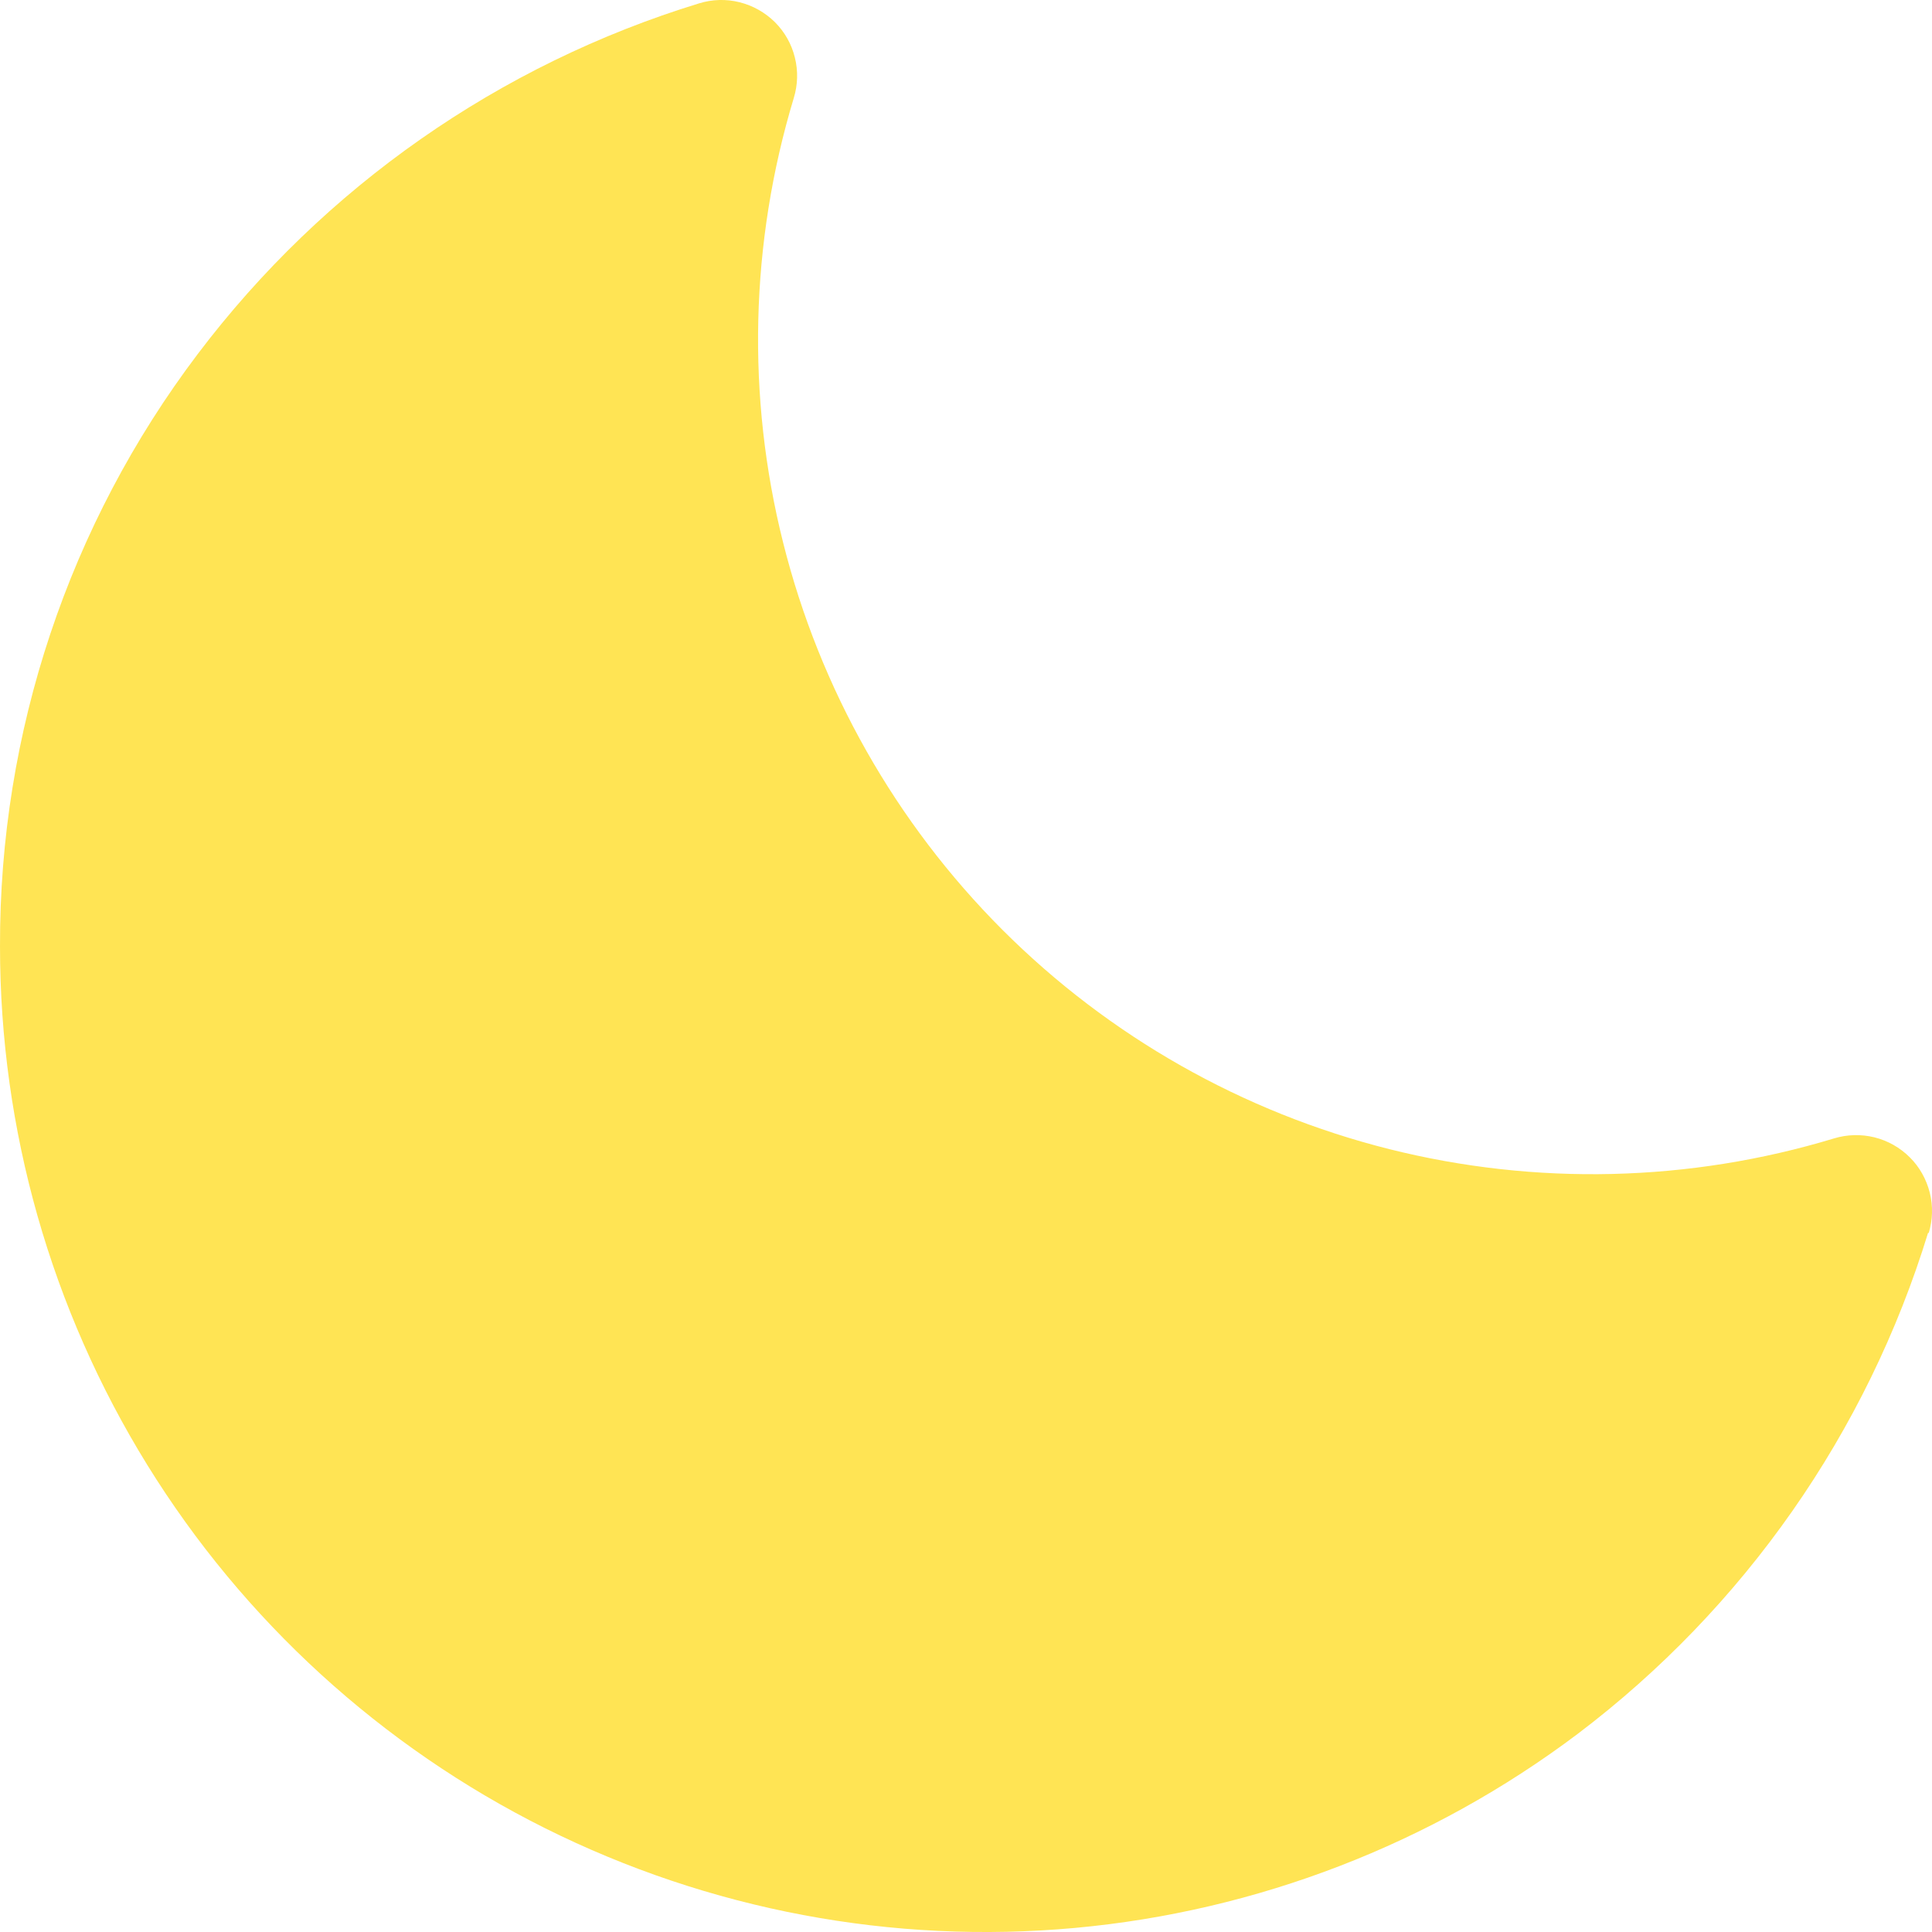
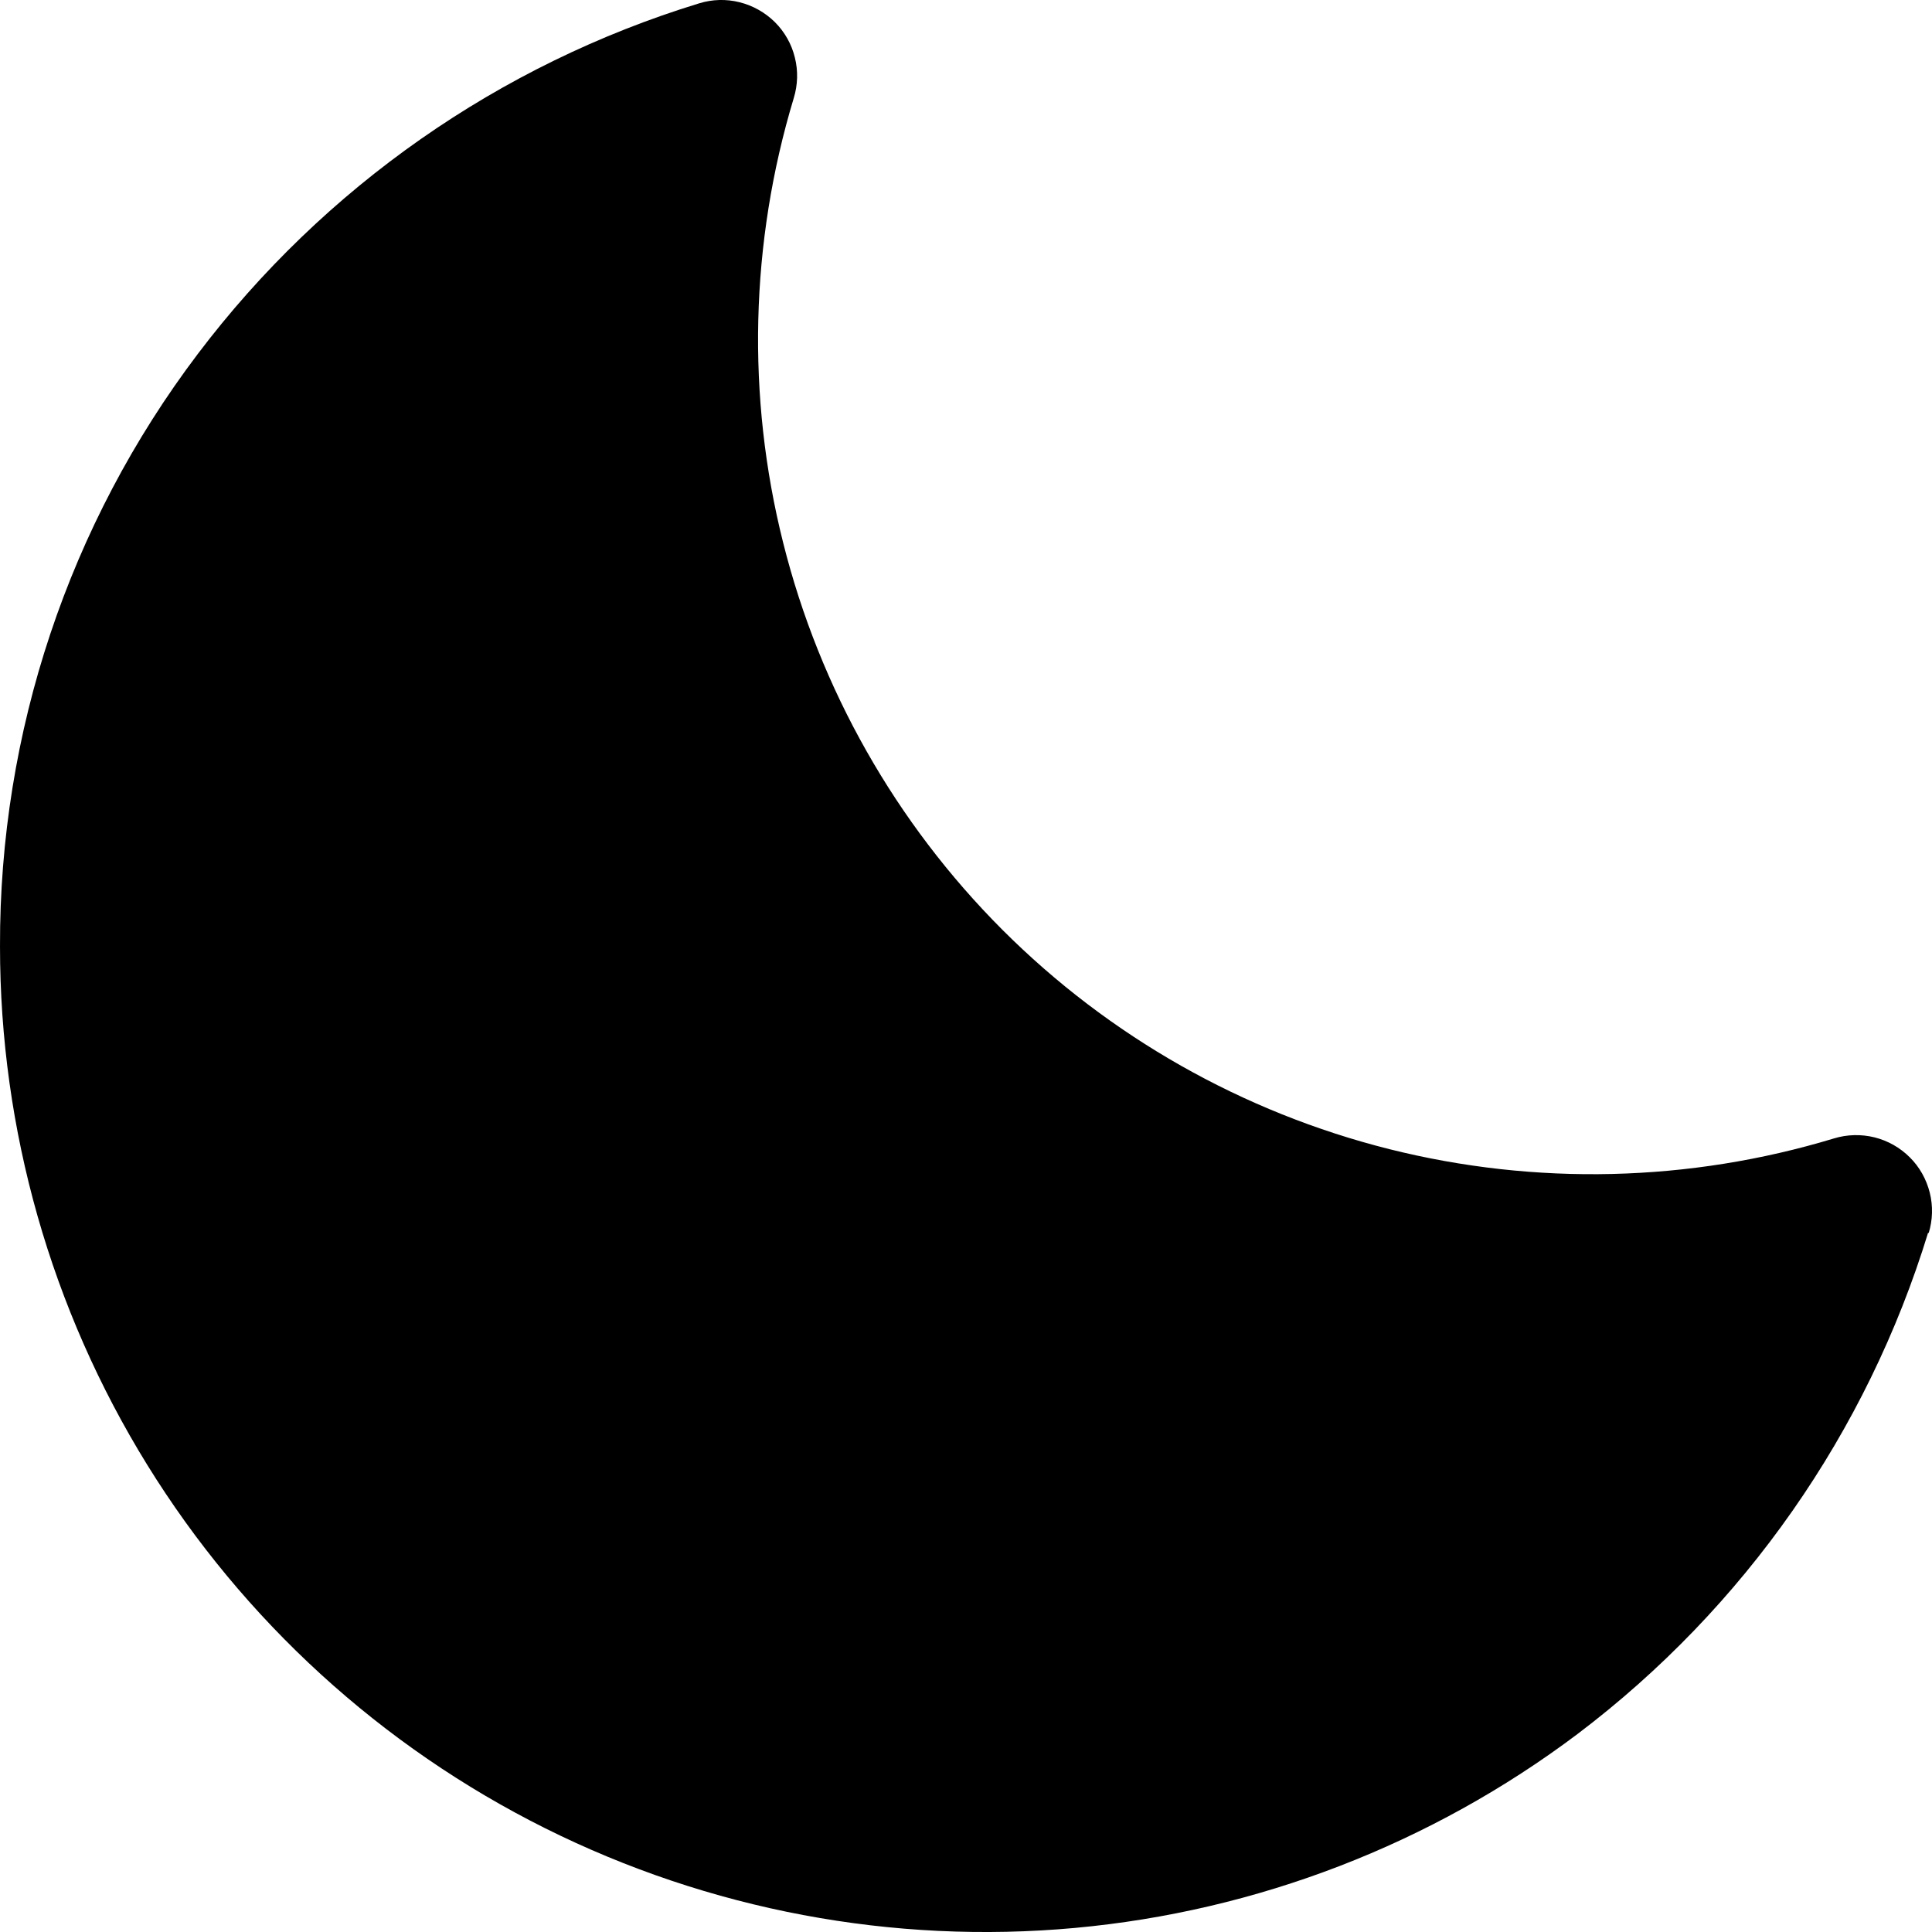
- <svg xmlns="http://www.w3.org/2000/svg" width="19" height="19" viewBox="0 0 19 19" fill="current">
-   <path d="M18.962 12.122C18.36 14.087 17.154 15.812 15.515 17.052C14.076 18.135 12.364 18.796 10.571 18.96C8.777 19.124 6.974 18.784 5.362 17.98C3.751 17.176 2.395 15.938 1.448 14.406C0.501 12.874 -0 11.108 4.46358e-05 9.307C-0.006 7.204 0.677 5.157 1.945 3.481C3.185 1.841 4.91 0.635 6.875 0.033C7.004 -0.007 7.142 -0.011 7.273 0.022C7.405 0.055 7.525 0.123 7.621 0.218C7.717 0.314 7.785 0.434 7.817 0.566C7.85 0.697 7.846 0.835 7.806 0.965C7.377 2.386 7.34 3.898 7.702 5.338C8.063 6.778 8.809 8.094 9.858 9.144C10.908 10.194 12.223 10.939 13.663 11.301C15.103 11.662 16.614 11.626 18.035 11.196C18.165 11.156 18.303 11.153 18.434 11.185C18.566 11.218 18.686 11.286 18.782 11.382C18.878 11.477 18.945 11.598 18.978 11.729C19.011 11.861 19.007 11.999 18.967 12.128L18.962 12.122Z" fill="#ffe454" />
+ <svg xmlns="http://www.w3.org/2000/svg" width="100%" height="100%" viewBox="0 0 19 19" fill="current">
+   <path d="M18.962 12.122C18.36 14.087 17.154 15.812 15.515 17.052C14.076 18.135 12.364 18.796 10.571 18.96C8.777 19.124 6.974 18.784 5.362 17.98C3.751 17.176 2.395 15.938 1.448 14.406C0.501 12.874 -0 11.108 4.46358e-05 9.307C-0.006 7.204 0.677 5.157 1.945 3.481C3.185 1.841 4.91 0.635 6.875 0.033C7.004 -0.007 7.142 -0.011 7.273 0.022C7.405 0.055 7.525 0.123 7.621 0.218C7.717 0.314 7.785 0.434 7.817 0.566C7.85 0.697 7.846 0.835 7.806 0.965C7.377 2.386 7.34 3.898 7.702 5.338C8.063 6.778 8.809 8.094 9.858 9.144C10.908 10.194 12.223 10.939 13.663 11.301C15.103 11.662 16.614 11.626 18.035 11.196C18.165 11.156 18.303 11.153 18.434 11.185C18.566 11.218 18.686 11.286 18.782 11.382C18.878 11.477 18.945 11.598 18.978 11.729C19.011 11.861 19.007 11.999 18.967 12.128L18.962 12.122Z" fill="current" />
</svg>
